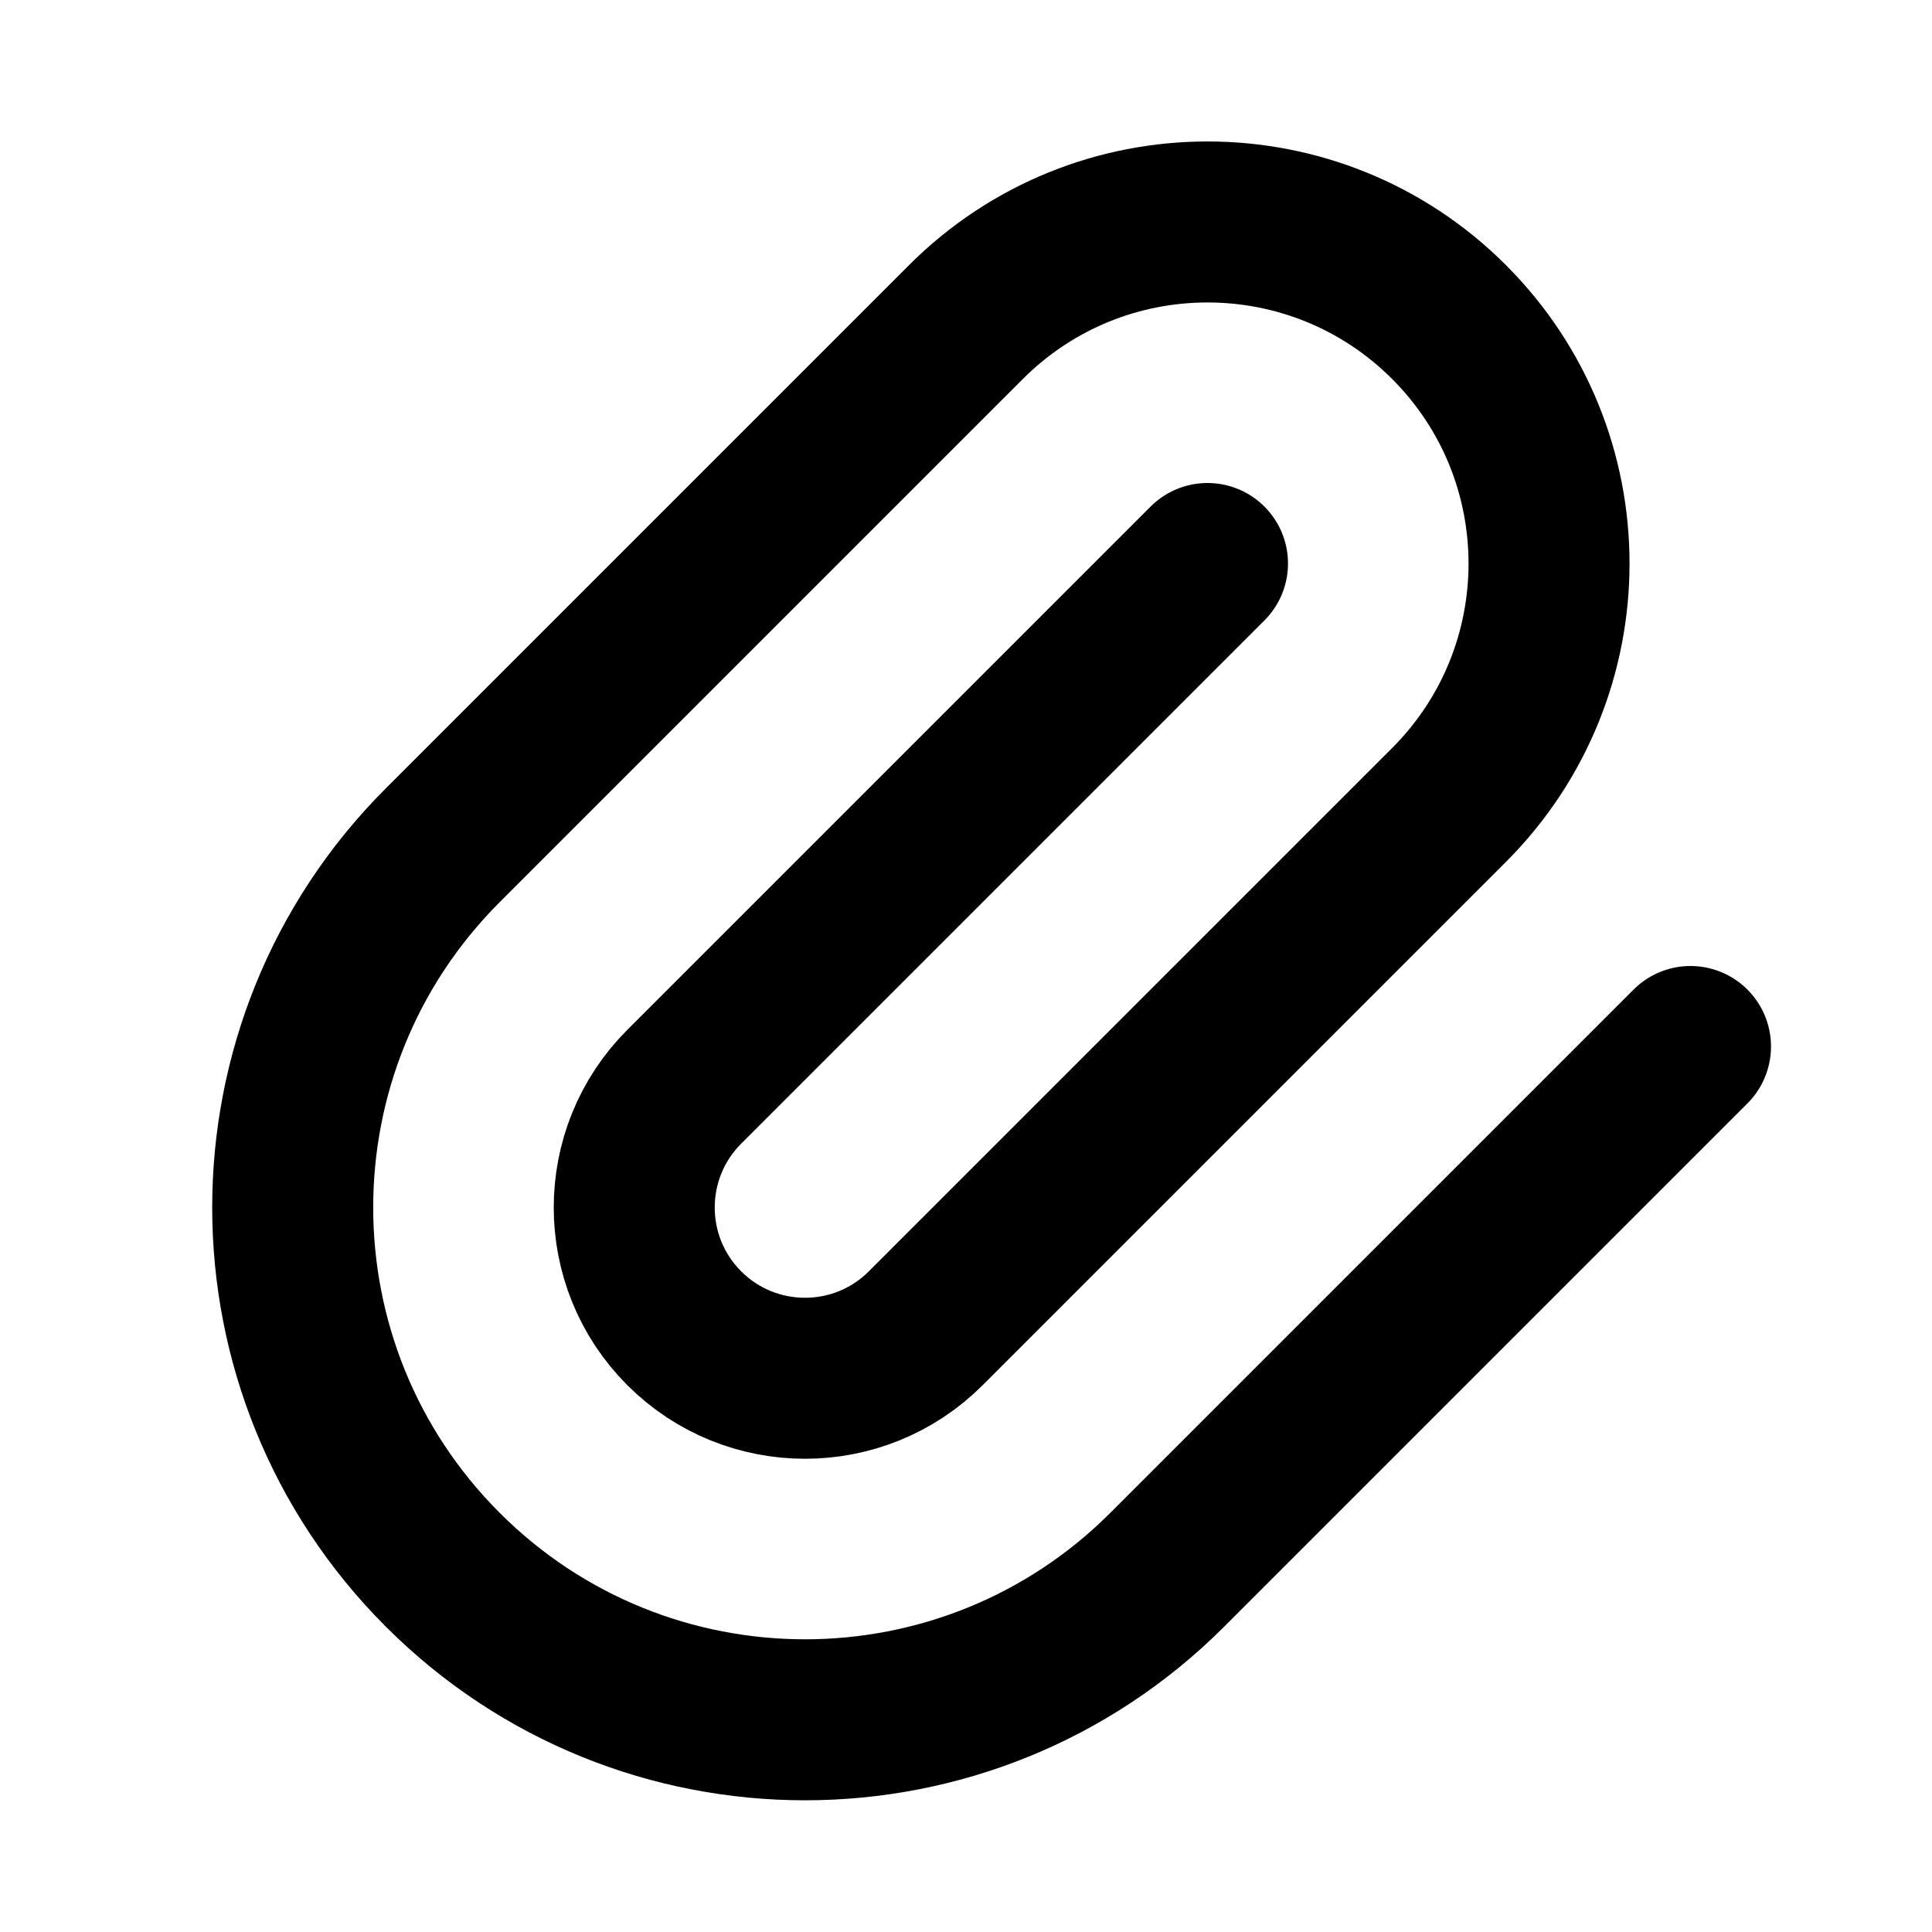
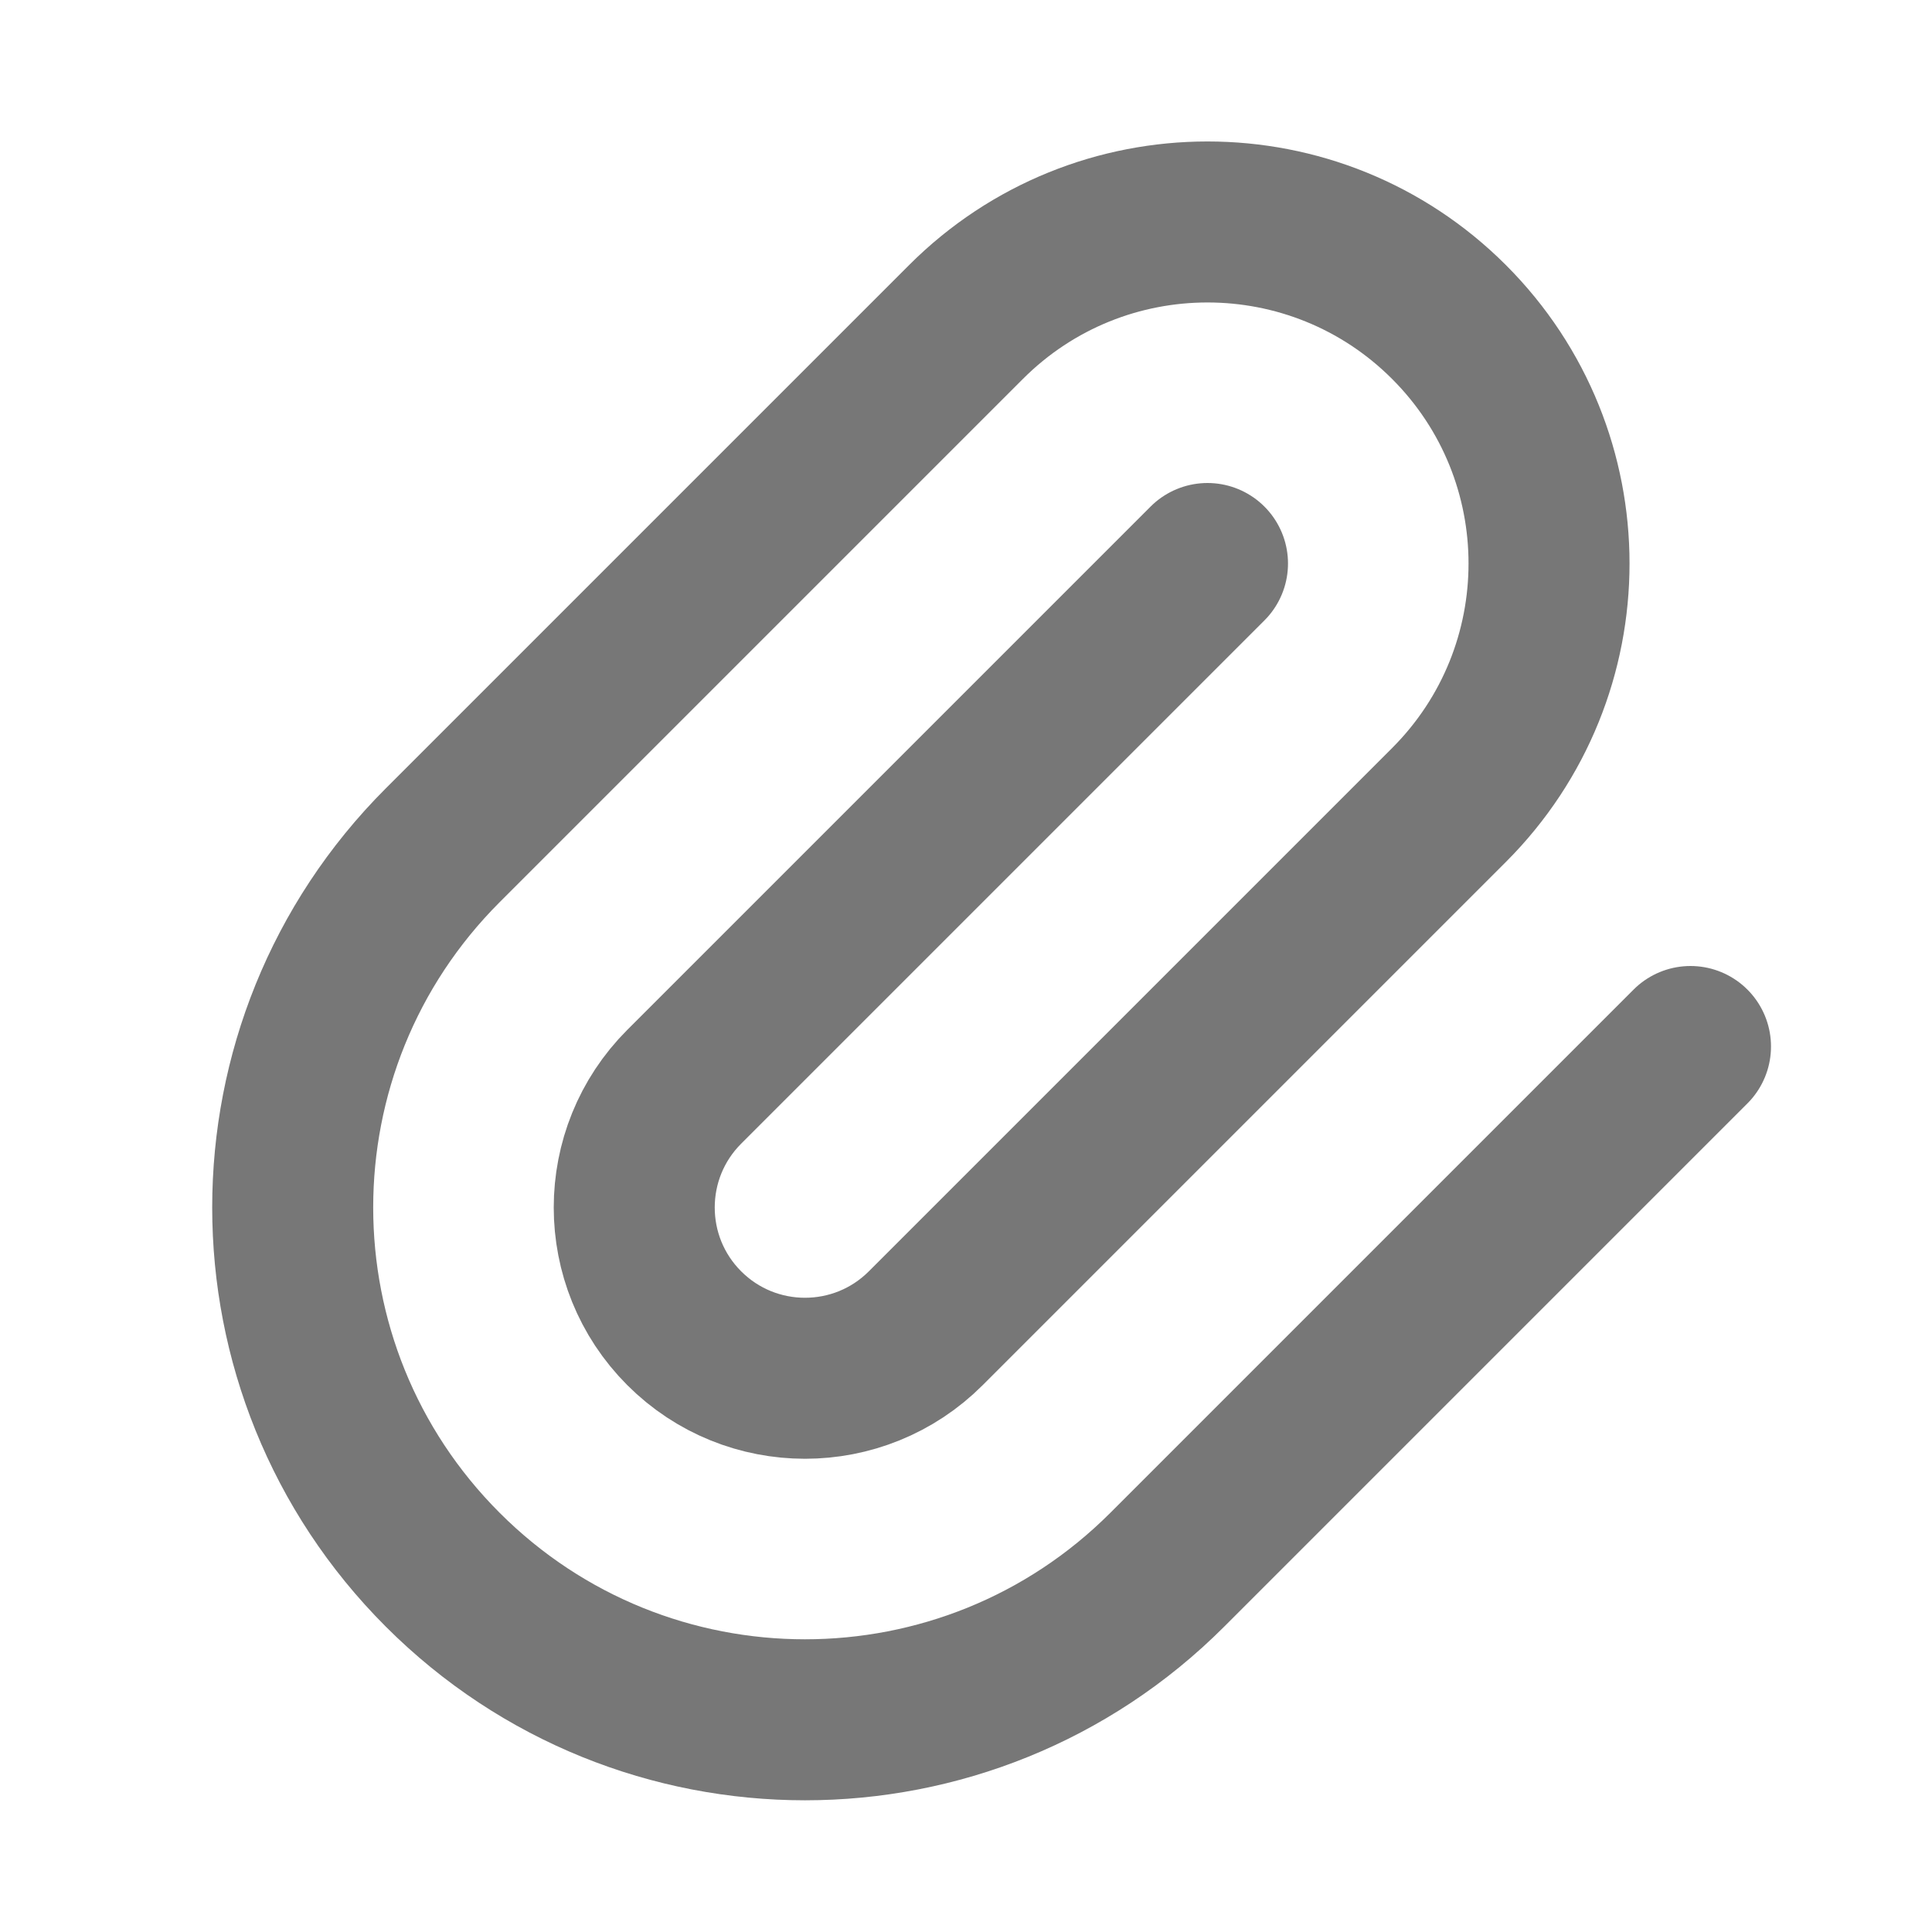
- <svg xmlns="http://www.w3.org/2000/svg" width="24" height="24" viewBox="0 0 24 24" stroke-width="2" stroke="currentColor" fill="none" stroke-linecap="round" stroke-linejoin="round">
+ <svg xmlns="http://www.w3.org/2000/svg" style="color:#777;" width="24" height="24" viewBox="0 0 24 24" stroke-width="2" stroke="currentColor" fill="none" stroke-linecap="round" stroke-linejoin="round">
  <path stroke="none" d="M0 0h24v24H0z" />
  <path d="M15 7l-6.5 6.5a1.5 1.5 0 0 0 3 3l6.5 -6.5a3 3 0 0 0 -6 -6l-6.5 6.5a4.5 4.5 0 0 0 9 9 l6.5 -6.5" />
</svg>
